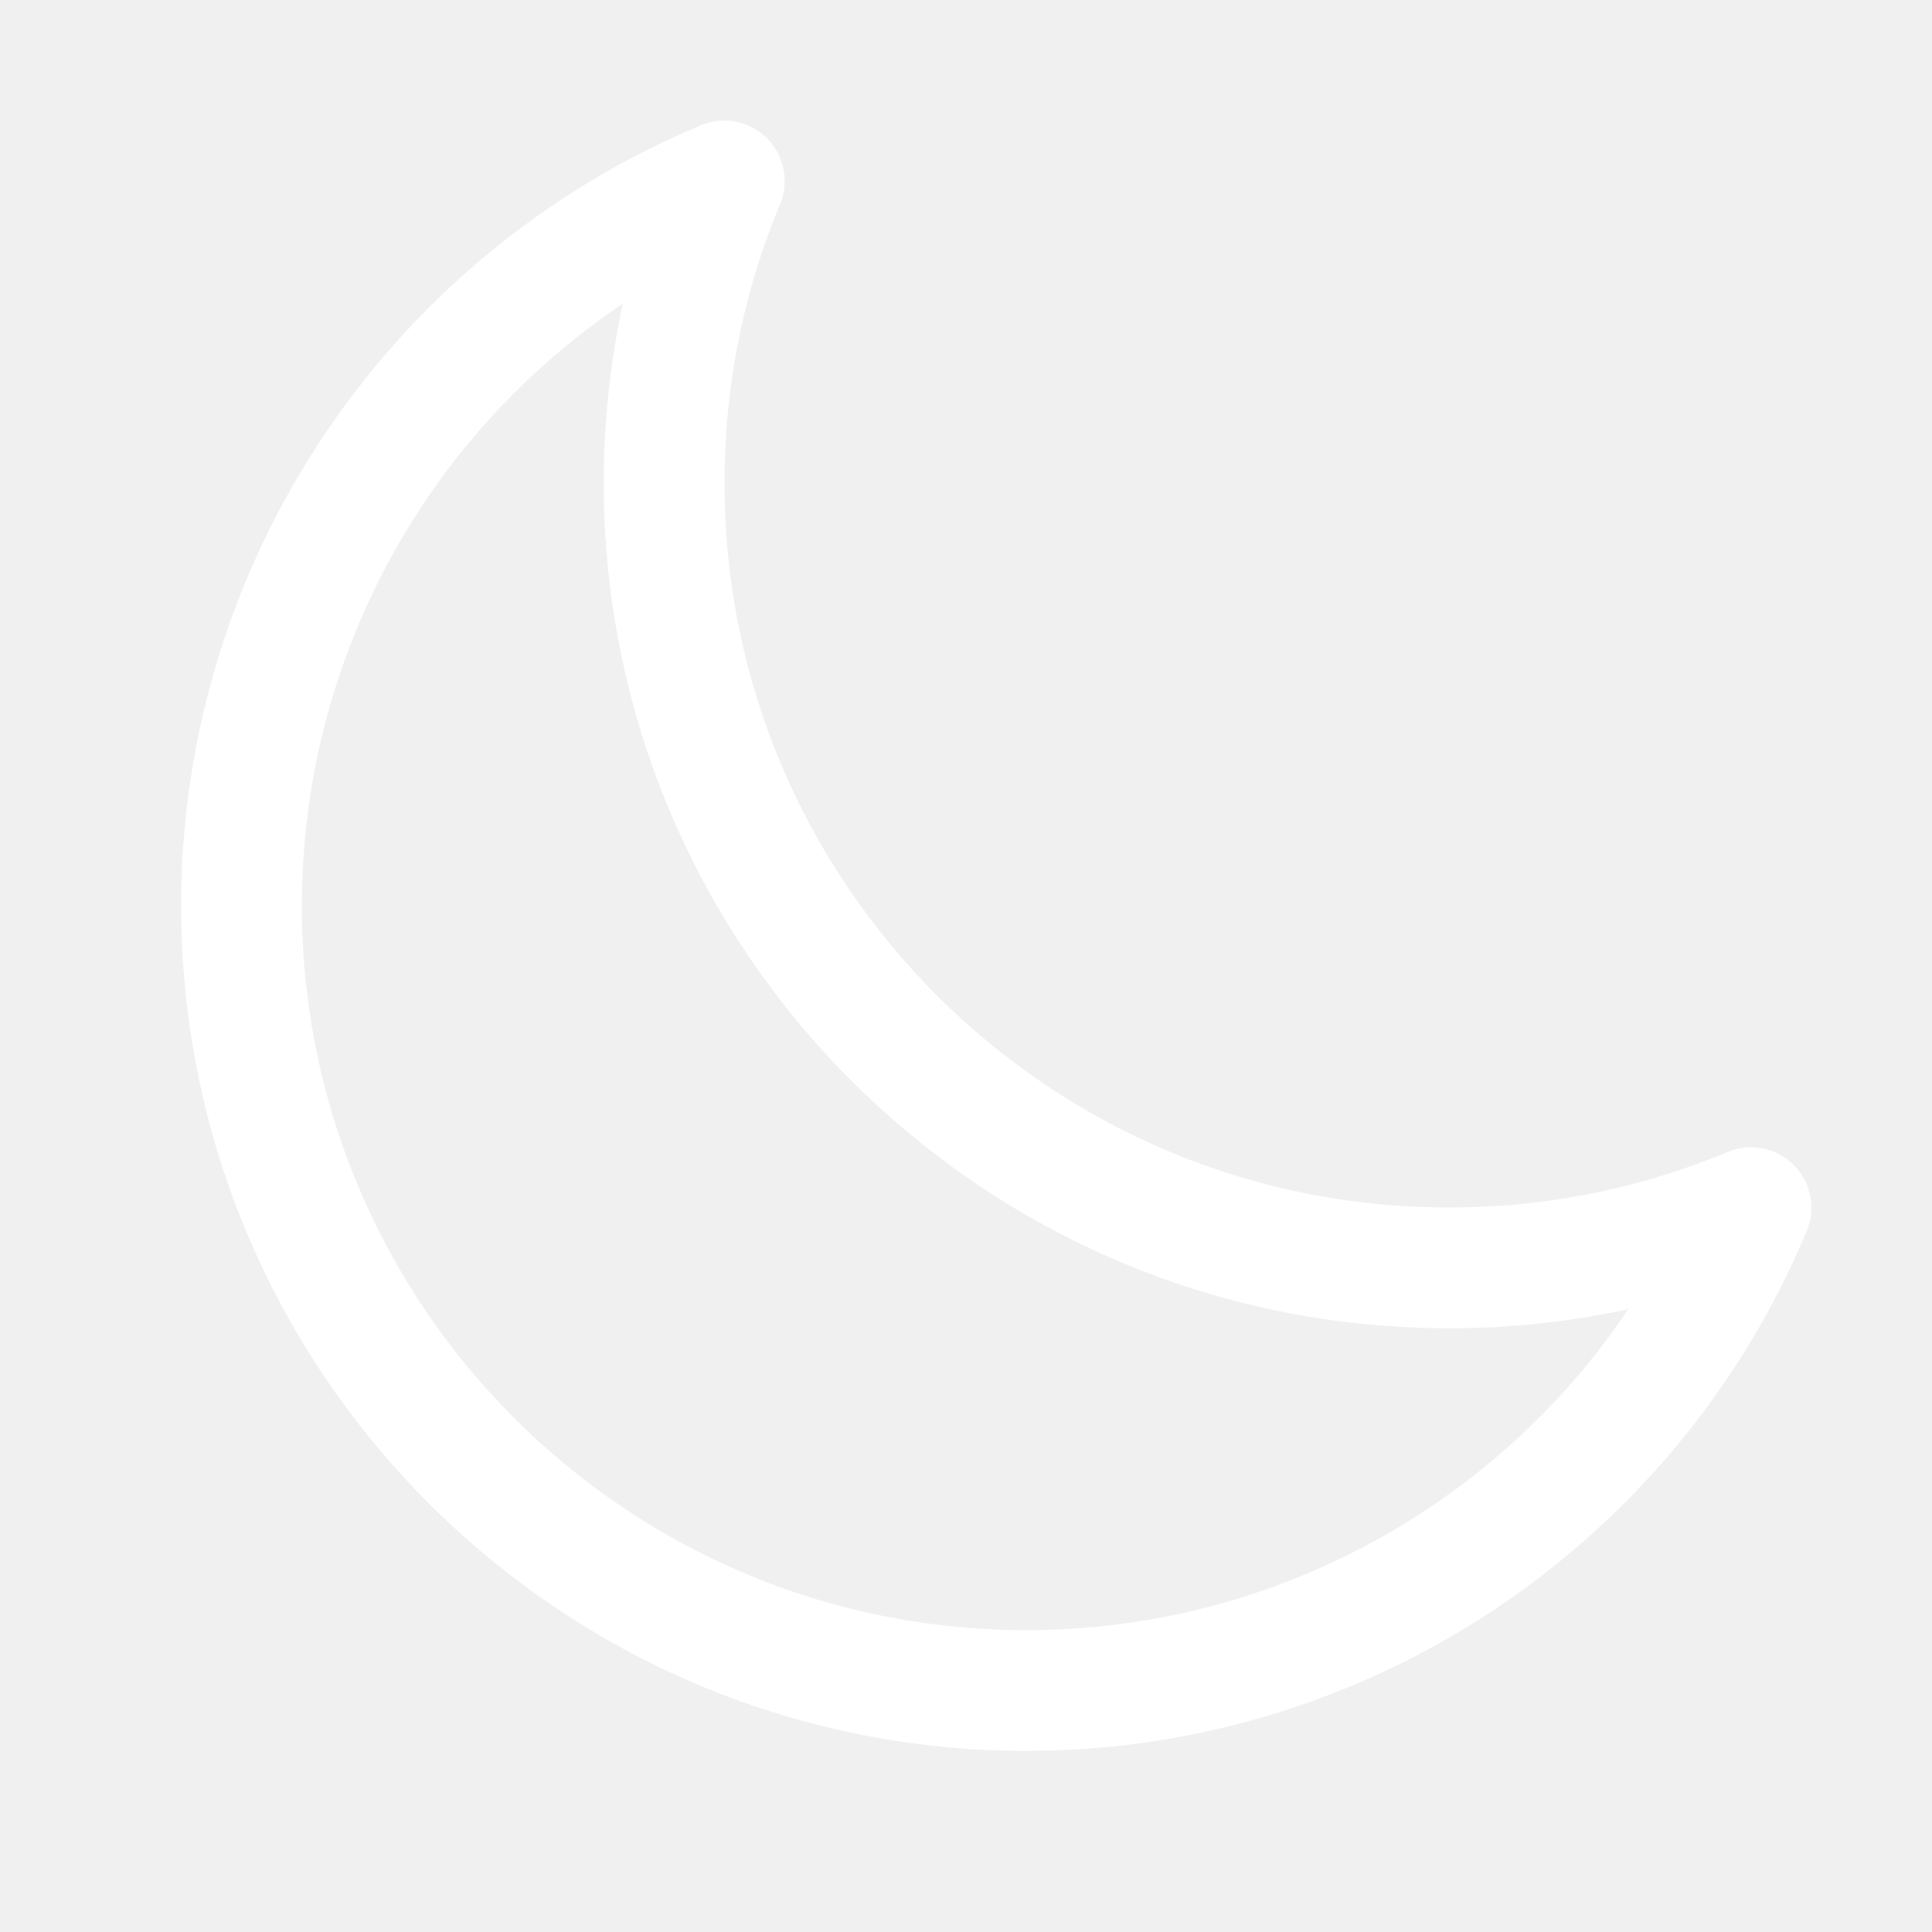
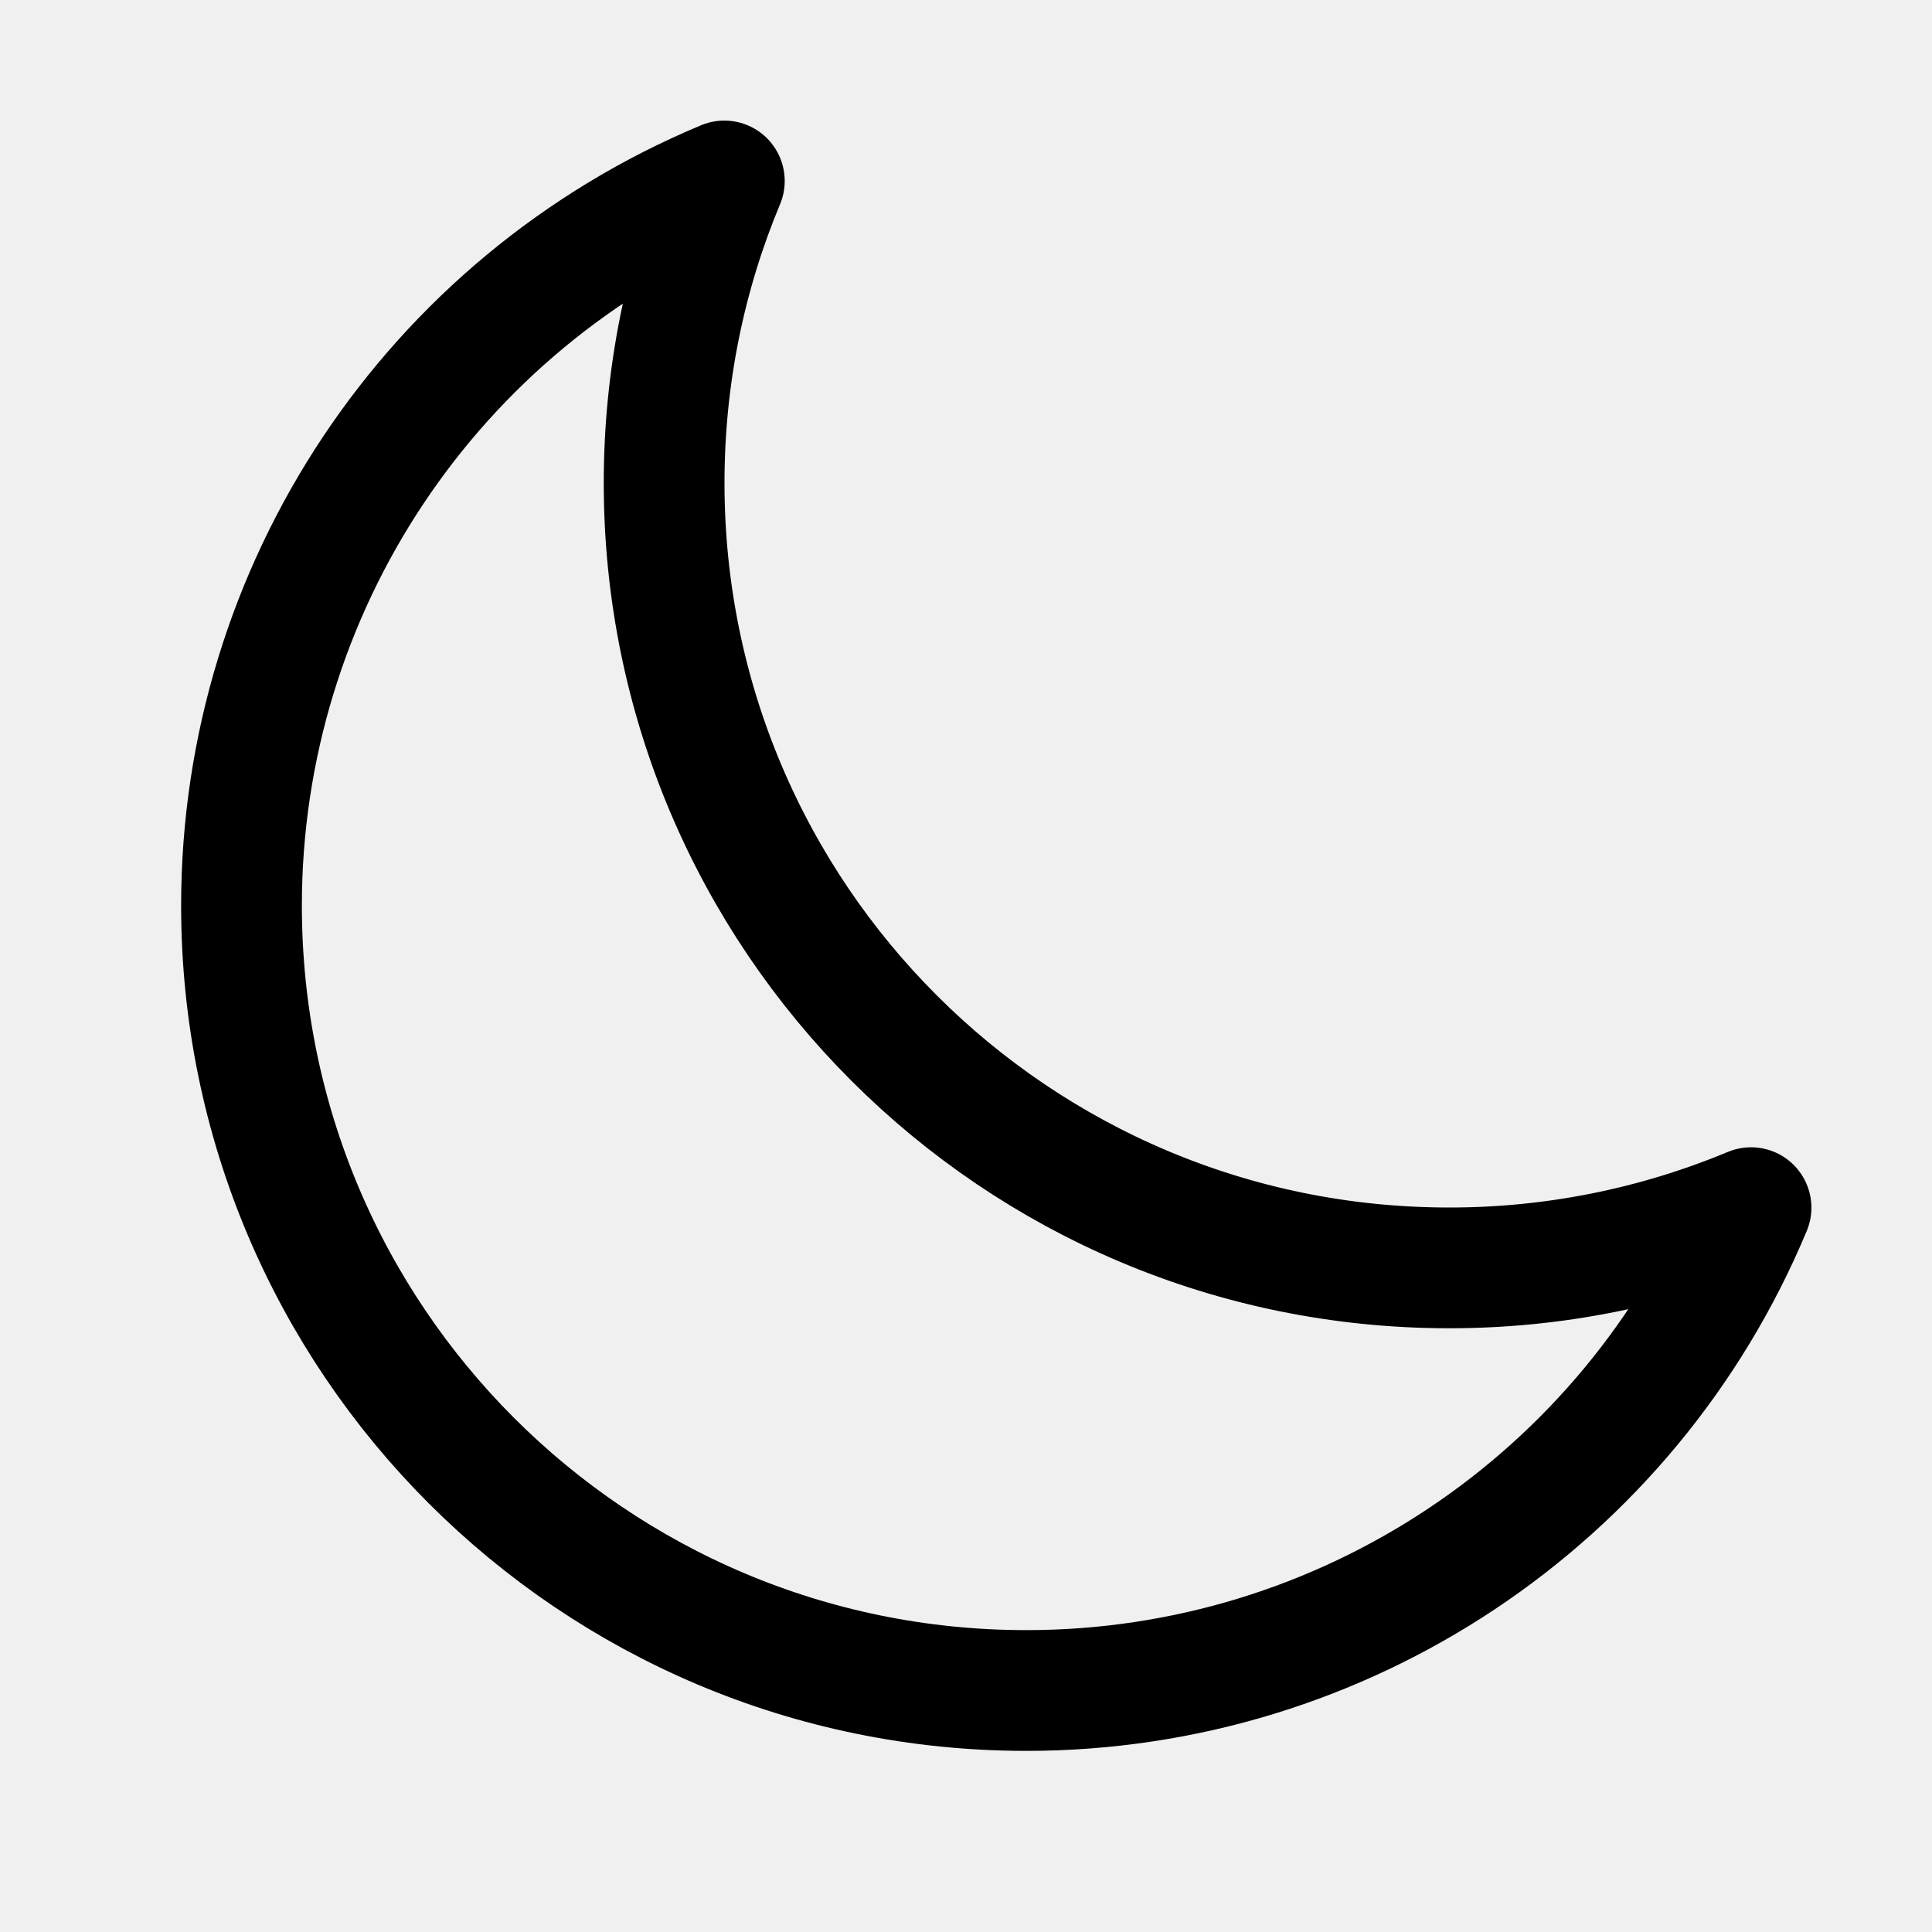
- <svg xmlns="http://www.w3.org/2000/svg" fill="none" viewBox="0 0 24 24" stroke-width="1.5" stroke="#ffffff">
+ <svg xmlns="http://www.w3.org/2000/svg" fill="none" viewBox="0 0 24 24" stroke-width="1.5" stroke="#000000">
  <path stroke-linecap="round" stroke-linejoin="round" d="M21.752 15.002A9.72 9.72 0 0 1 18 15.75c-5.385 0-9.75-4.365-9.75-9.75 0-1.33.266-2.597.748-3.752A9.753 9.753 0 0 0 3 11.25C3 16.635 7.365 21 12.75 21a9.753 9.753 0 0 0 9.002-5.998Z" />
</svg>
